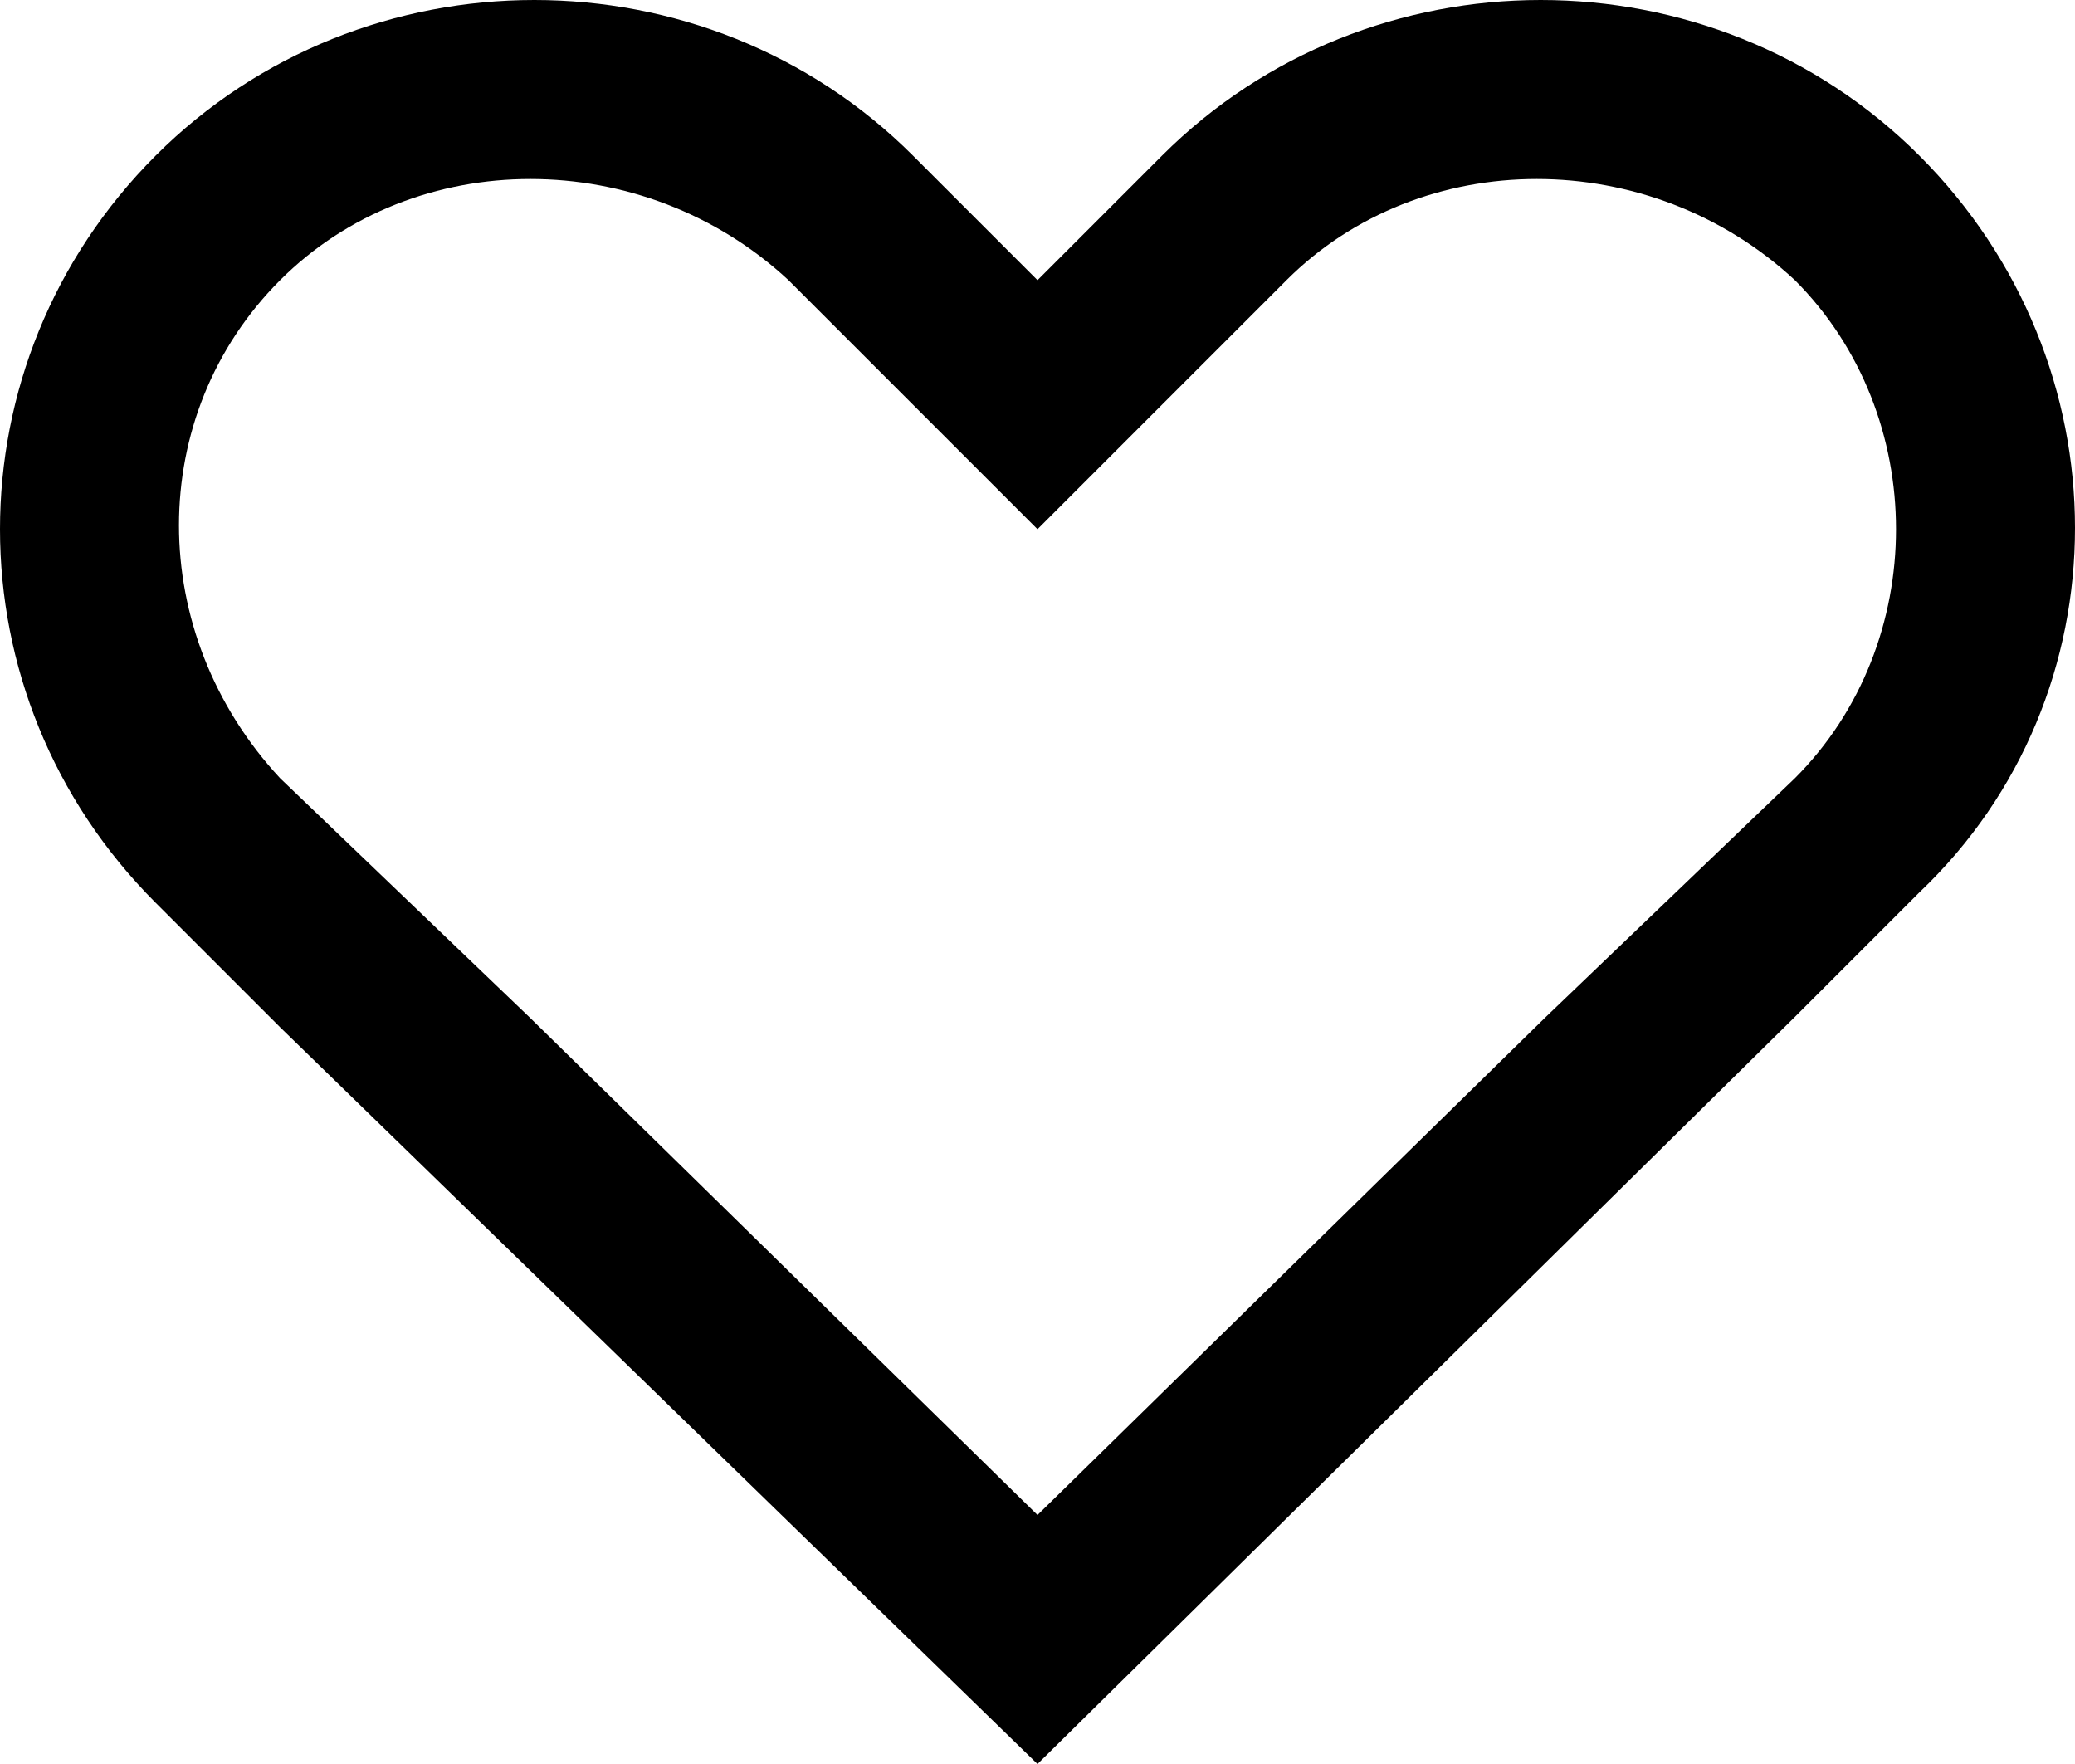
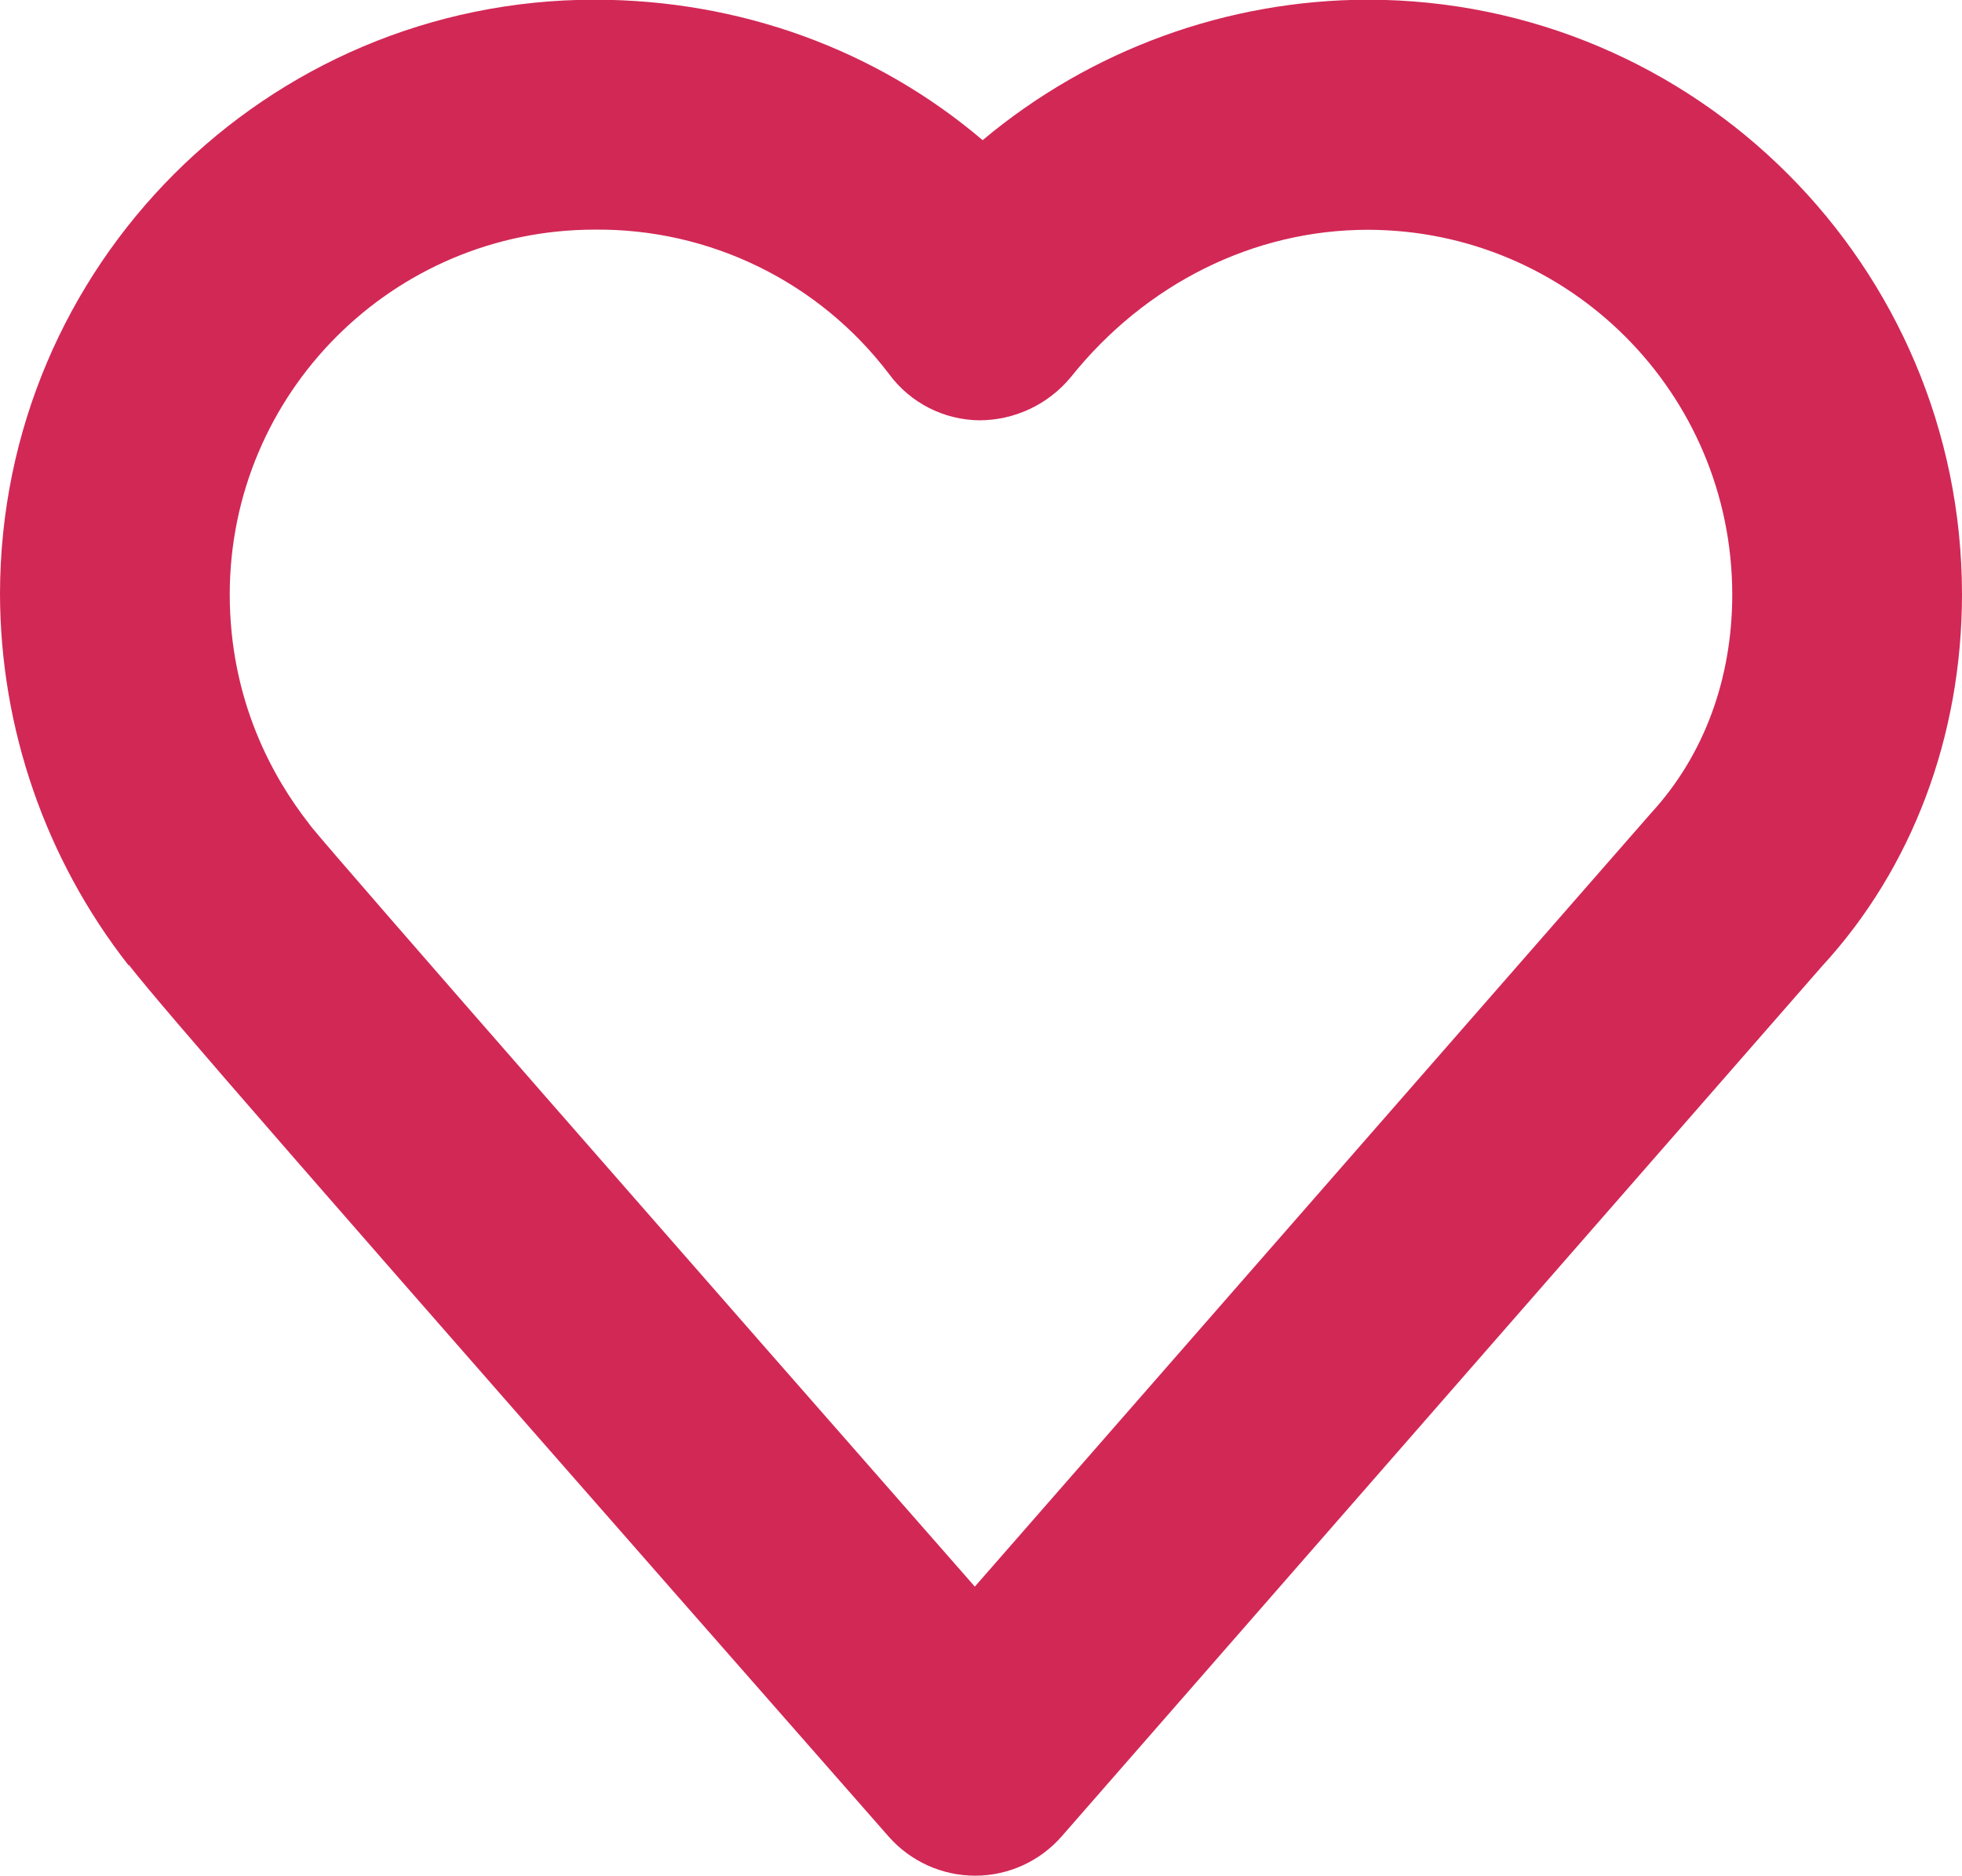
- <svg xmlns="http://www.w3.org/2000/svg" viewBox="0 0 20 17">
-   <path d="M18.5 1.5c-2-2-5.3-2-7.3 0L10 2.7 8.8 1.5c-2-2-5.3-2-7.3 0s-2 5.2 0 7.2l1.2 1.2L10 17l7.3-7.2 1.2-1.2c2-1.9 2-5.1 0-7.1zm-3.6 8.3L10 14.6 5.1 9.8 2.7 7.5C1.4 6.1 1.4 4 2.7 2.7c1.3-1.3 3.5-1.3 4.9 0L10 5.1l2.4-2.4c1.3-1.3 3.5-1.3 4.9 0 1.3 1.3 1.3 3.5 0 4.8l-2.4 2.3z" />
+ <svg xmlns="http://www.w3.org/2000/svg" version="1.0" width="12.545" height="11.99" viewBox="521.939 473.064 12.545 11.99" fill="#d22856">
+   <path d="M528.174 485.055a.737.737 0 01-.552-.249c-3.798-4.324-4.644-5.298-4.858-5.572h-.004a3.866 3.866 0 01-.821-2.373 3.803 3.803 0 013.799-3.799c.934 0 1.804.32 2.484.898a3.847 3.847 0 012.463-.898 3.803 3.803 0 013.799 3.799c0 .909-.318 1.754-.896 2.381l-4.86 5.561a.735.735 0 01-.554.252zm-4.245-6.706c.208.255 2.471 2.839 4.243 4.858l4.323-4.944c.34-.369.52-.86.52-1.399a2.333 2.333 0 00-2.33-2.331c-.729 0-1.421.344-1.9.943a.76.76 0 01-.585.275.727.727 0 01-.575-.294 2.333 2.333 0 00-1.887-.925 2.333 2.333 0 00-2.33 2.331c0 .678.275 1.171.507 1.467l.014.019z" />
</svg>
